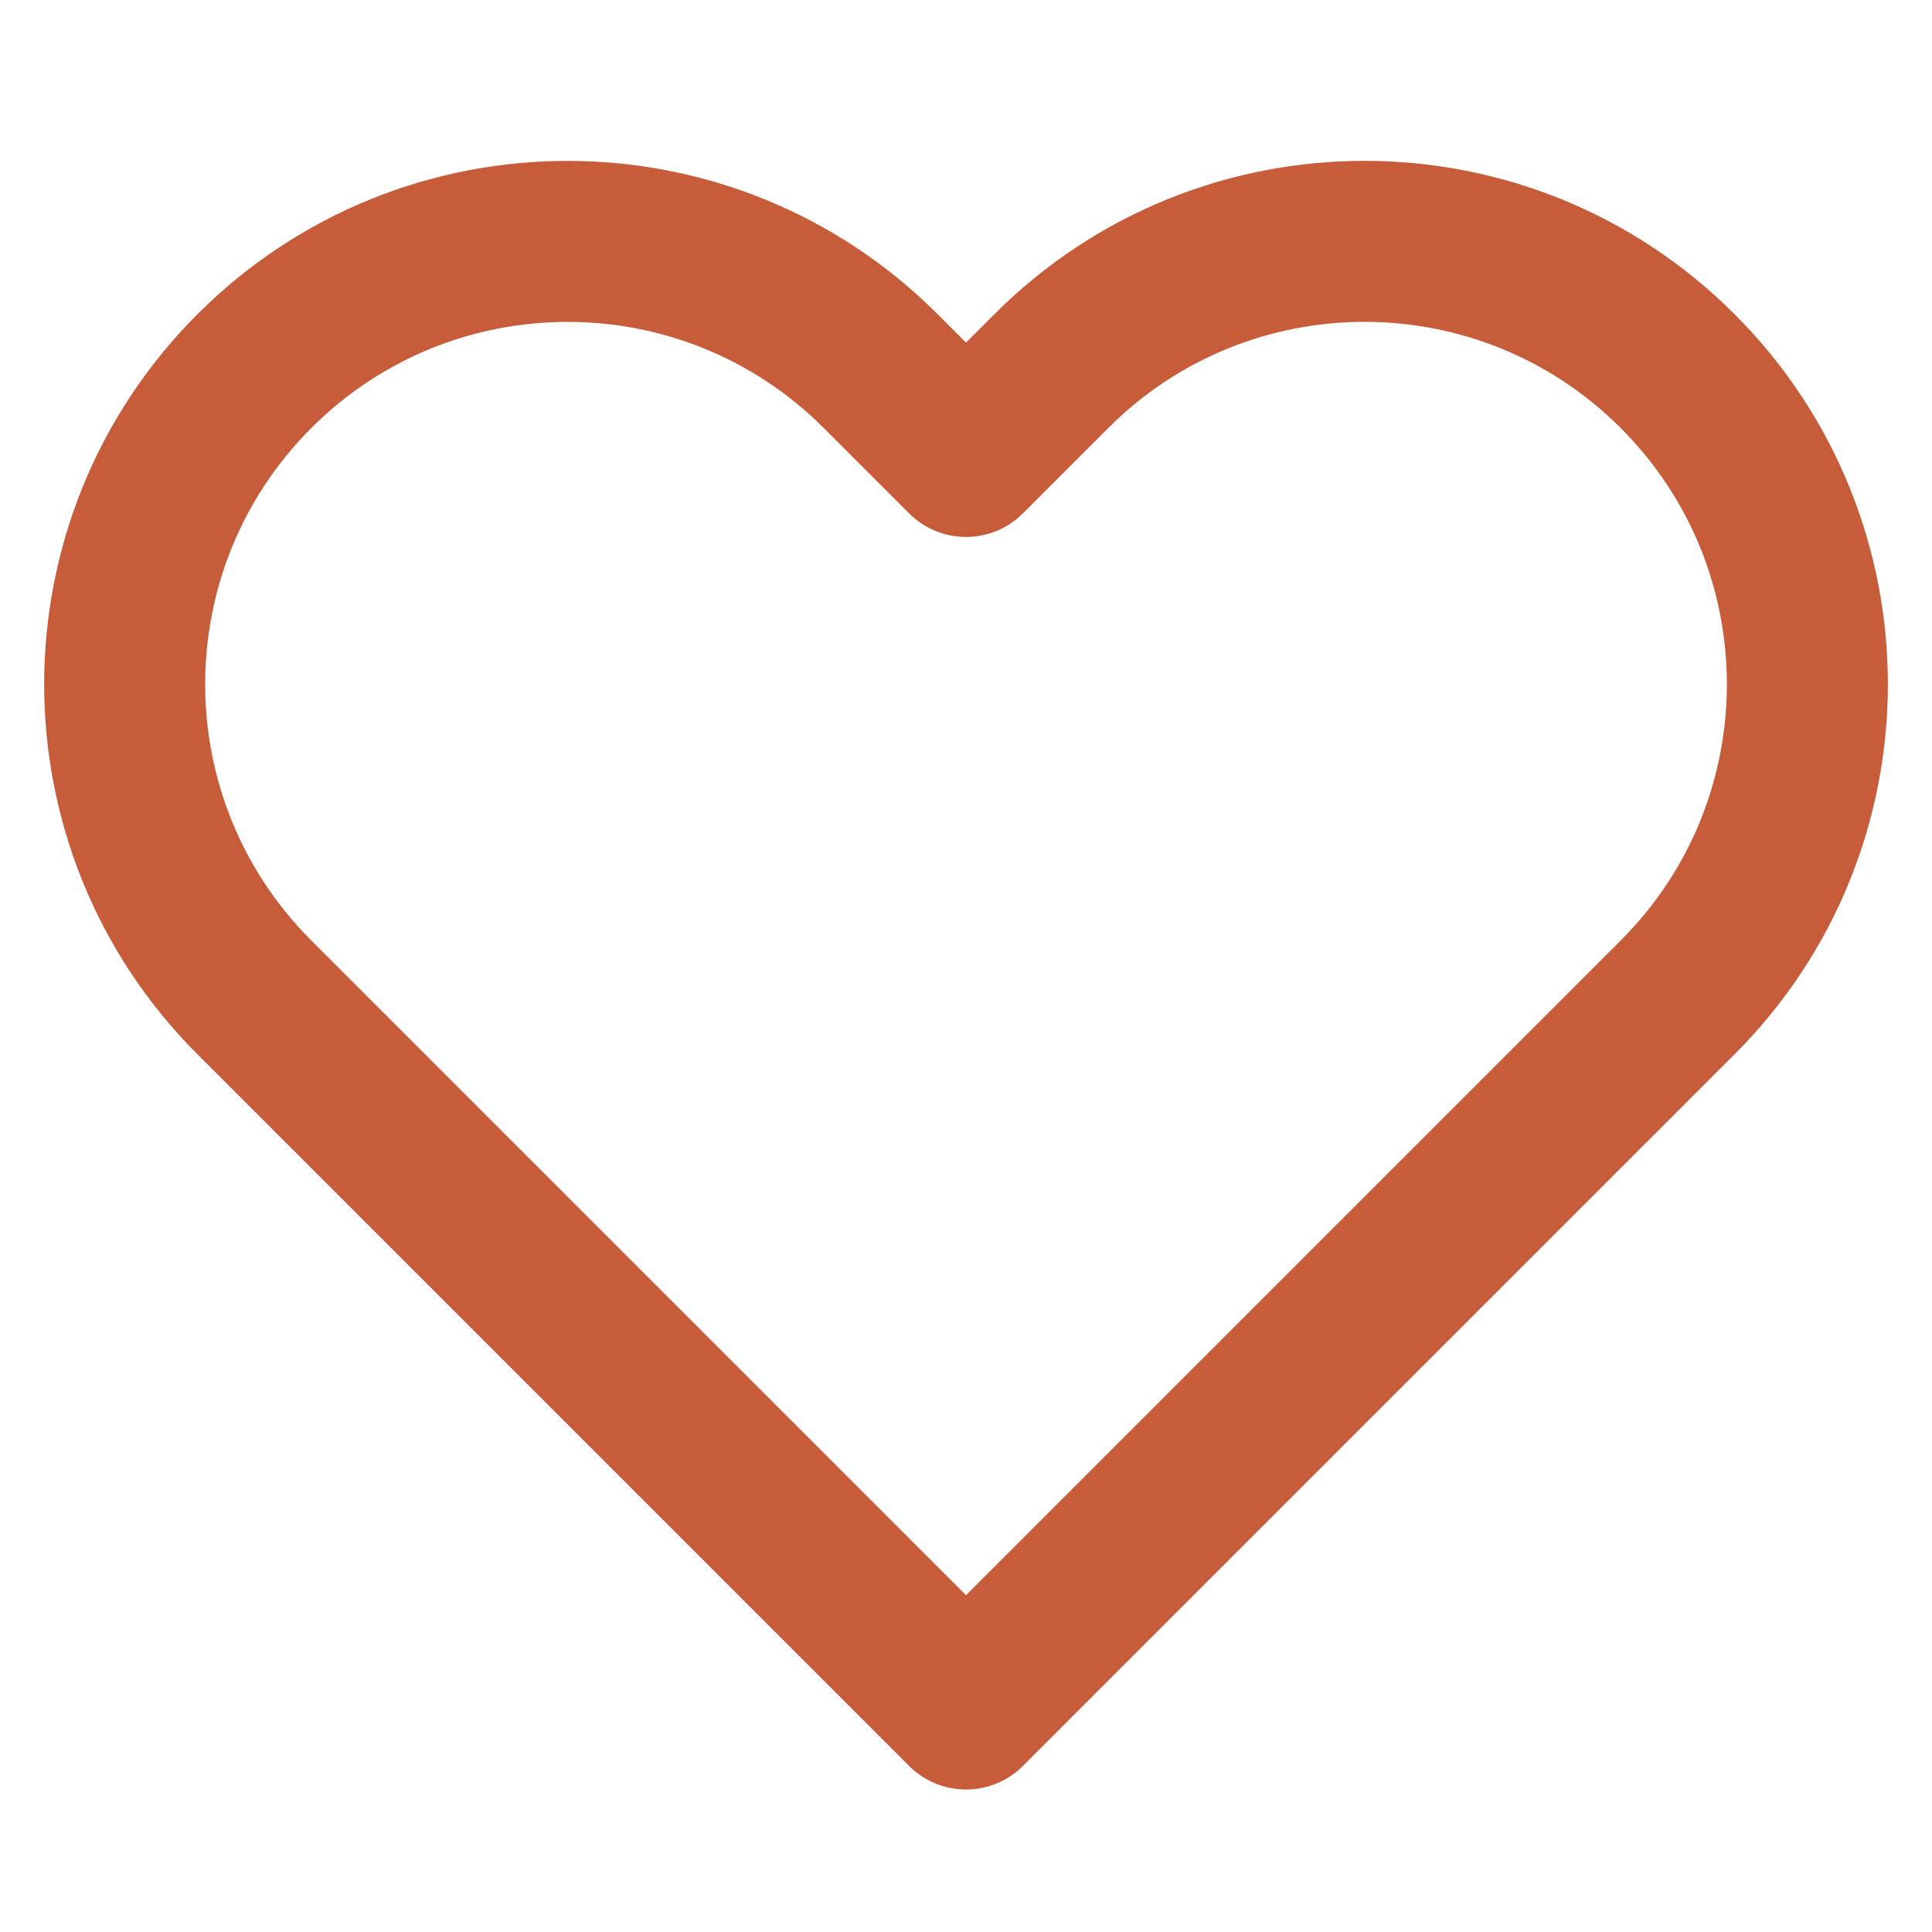
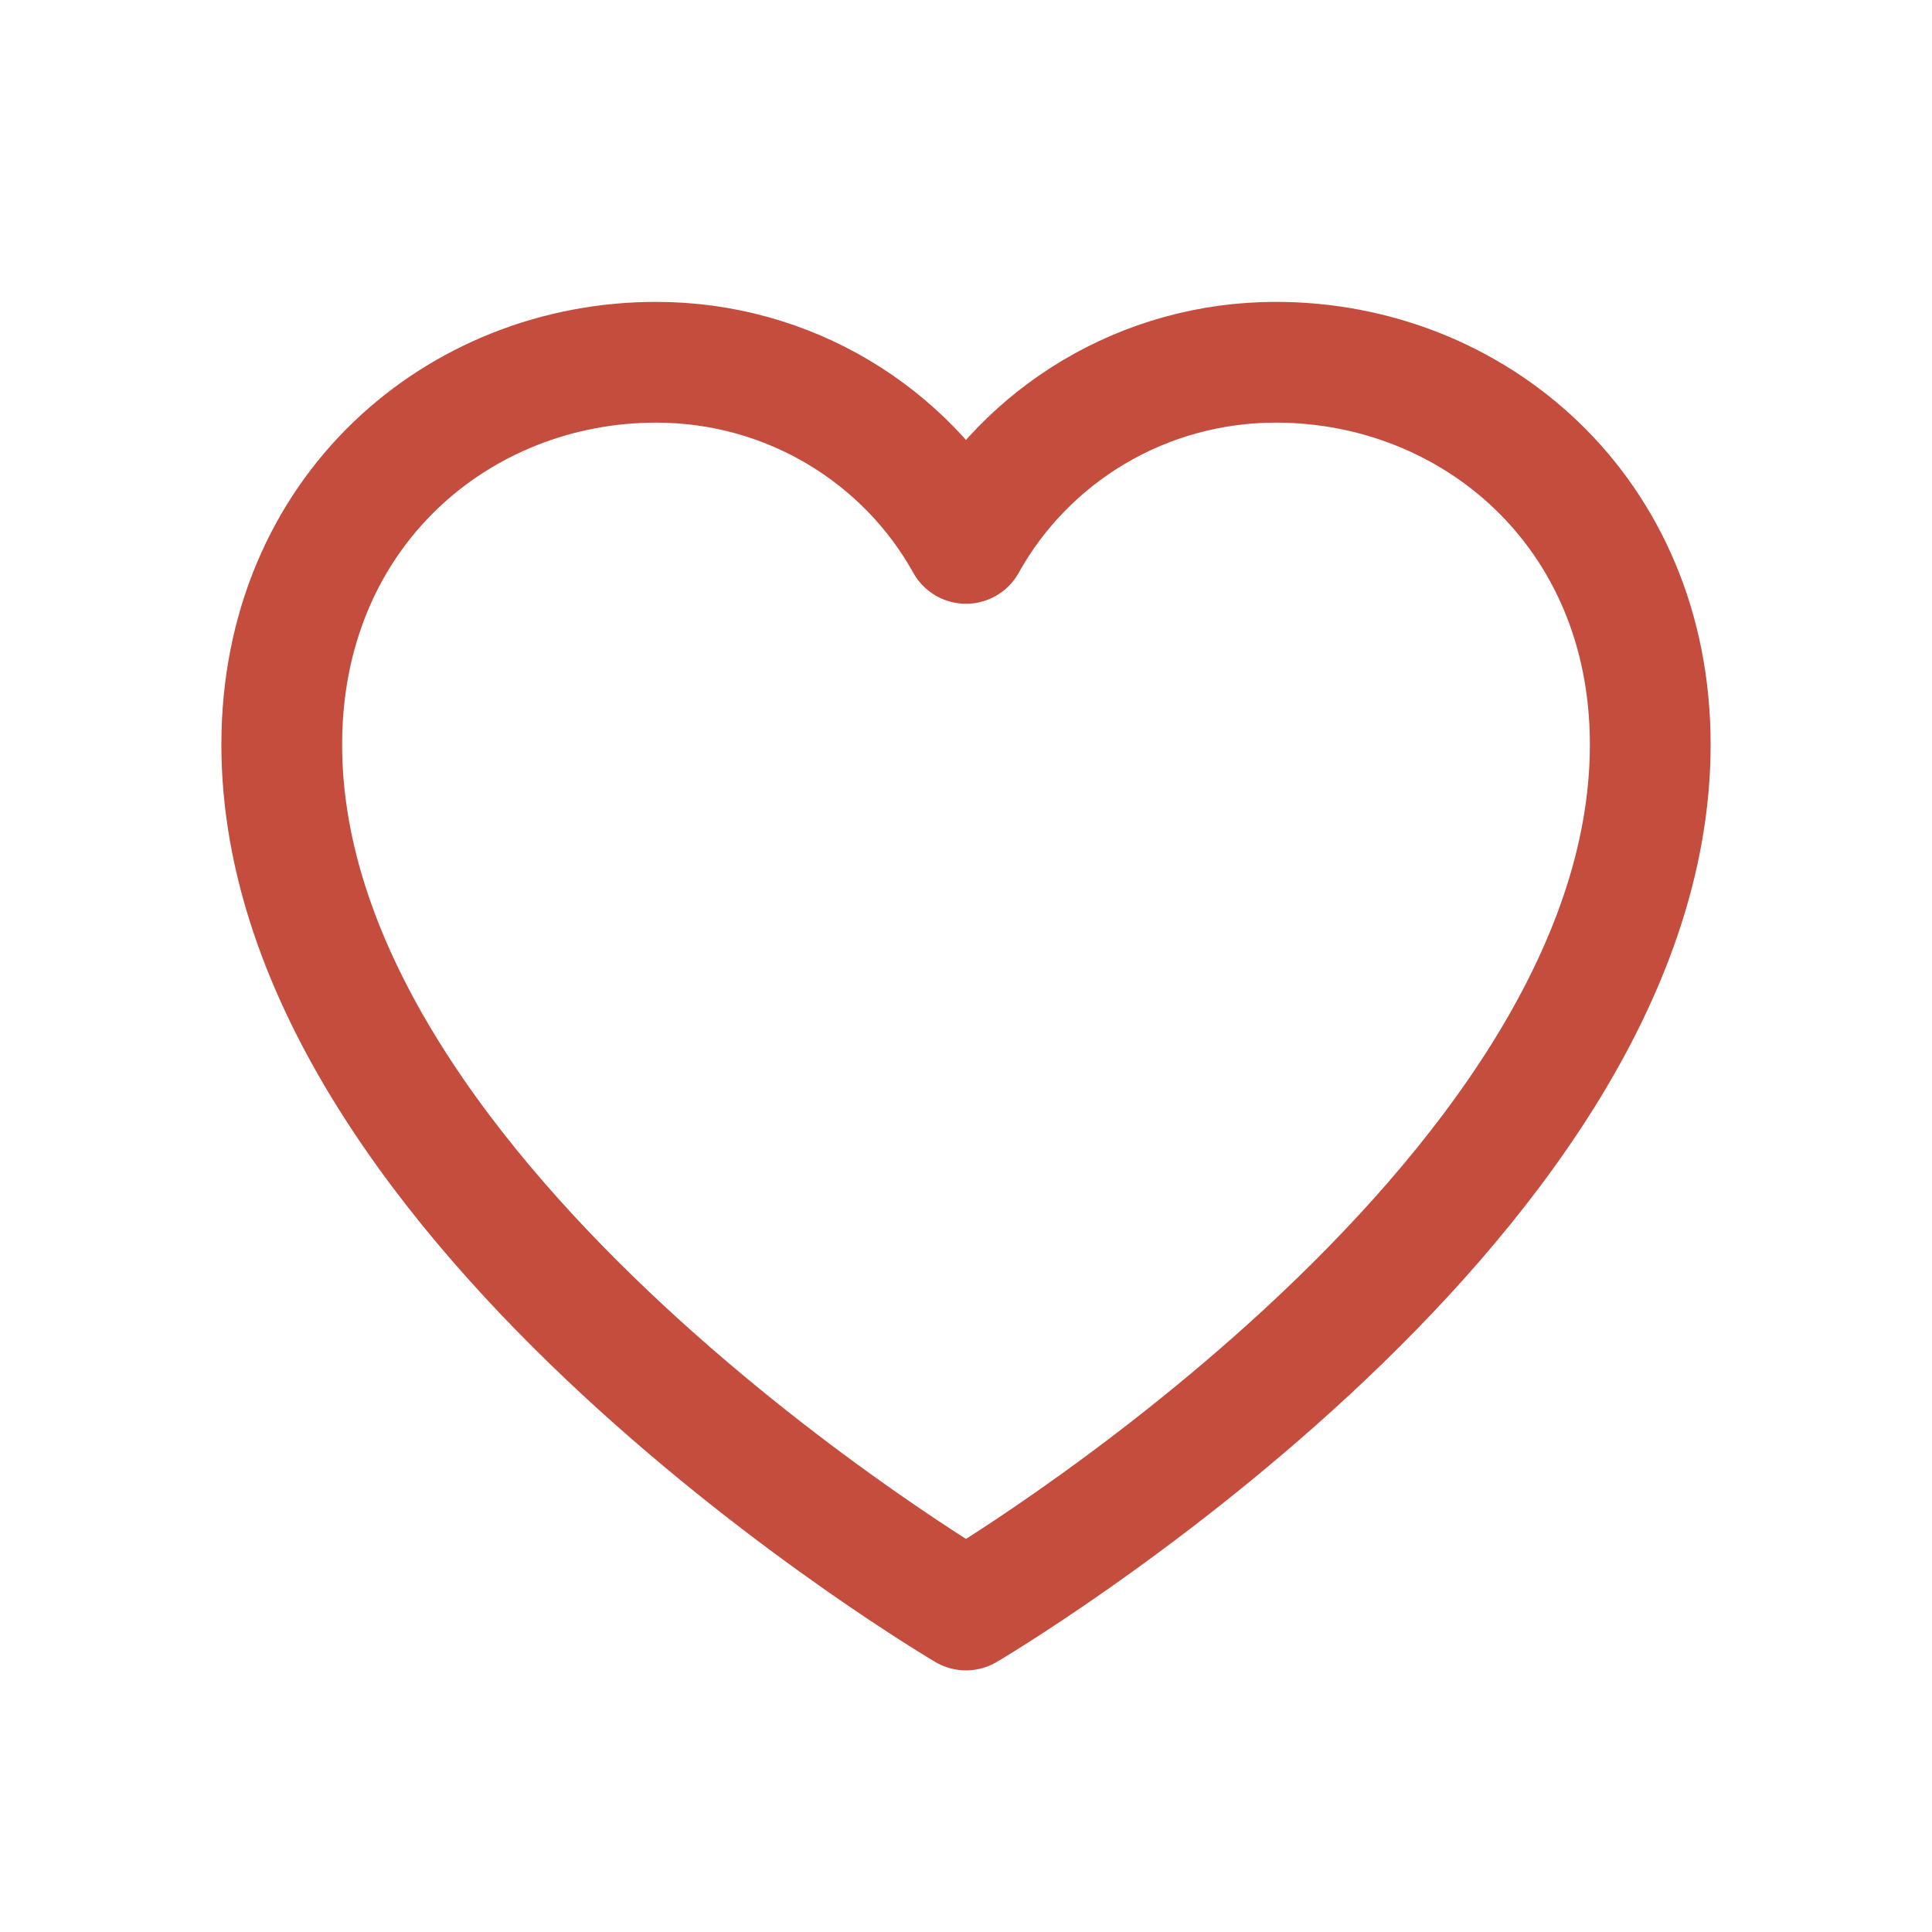
- <svg xmlns="http://www.w3.org/2000/svg" viewBox="0 0 24 24" fill="none" stroke="#C75C3A" stroke-width="2" stroke-linecap="round" stroke-linejoin="round">
-   <path d="M20.84 4.61a5.5 5.5 0 0 0-7.78 0L12 5.67l-1.06-1.06a5.5 5.5 0 0 0-7.78 7.78l1.06 1.06L12 21.23l7.78-7.78 1.06-1.06a5.5 5.5 0 0 0 0-7.78z" />
+ <svg xmlns="http://www.w3.org/2000/svg" viewBox="0 0 48 48" fill="none">
+   <path d="M24 40S7 30 7 18.5C7 12.7 11.4 9 16.3 9c3.3 0 6.2 1.8 7.7 4.5C25.5 10.8 28.4 9 31.7 9 36.6 9 41 12.7 41 18.5 41 30 24 40 24 40Z" stroke="#C44D3E" stroke-width="3" stroke-linejoin="round" />
</svg>
